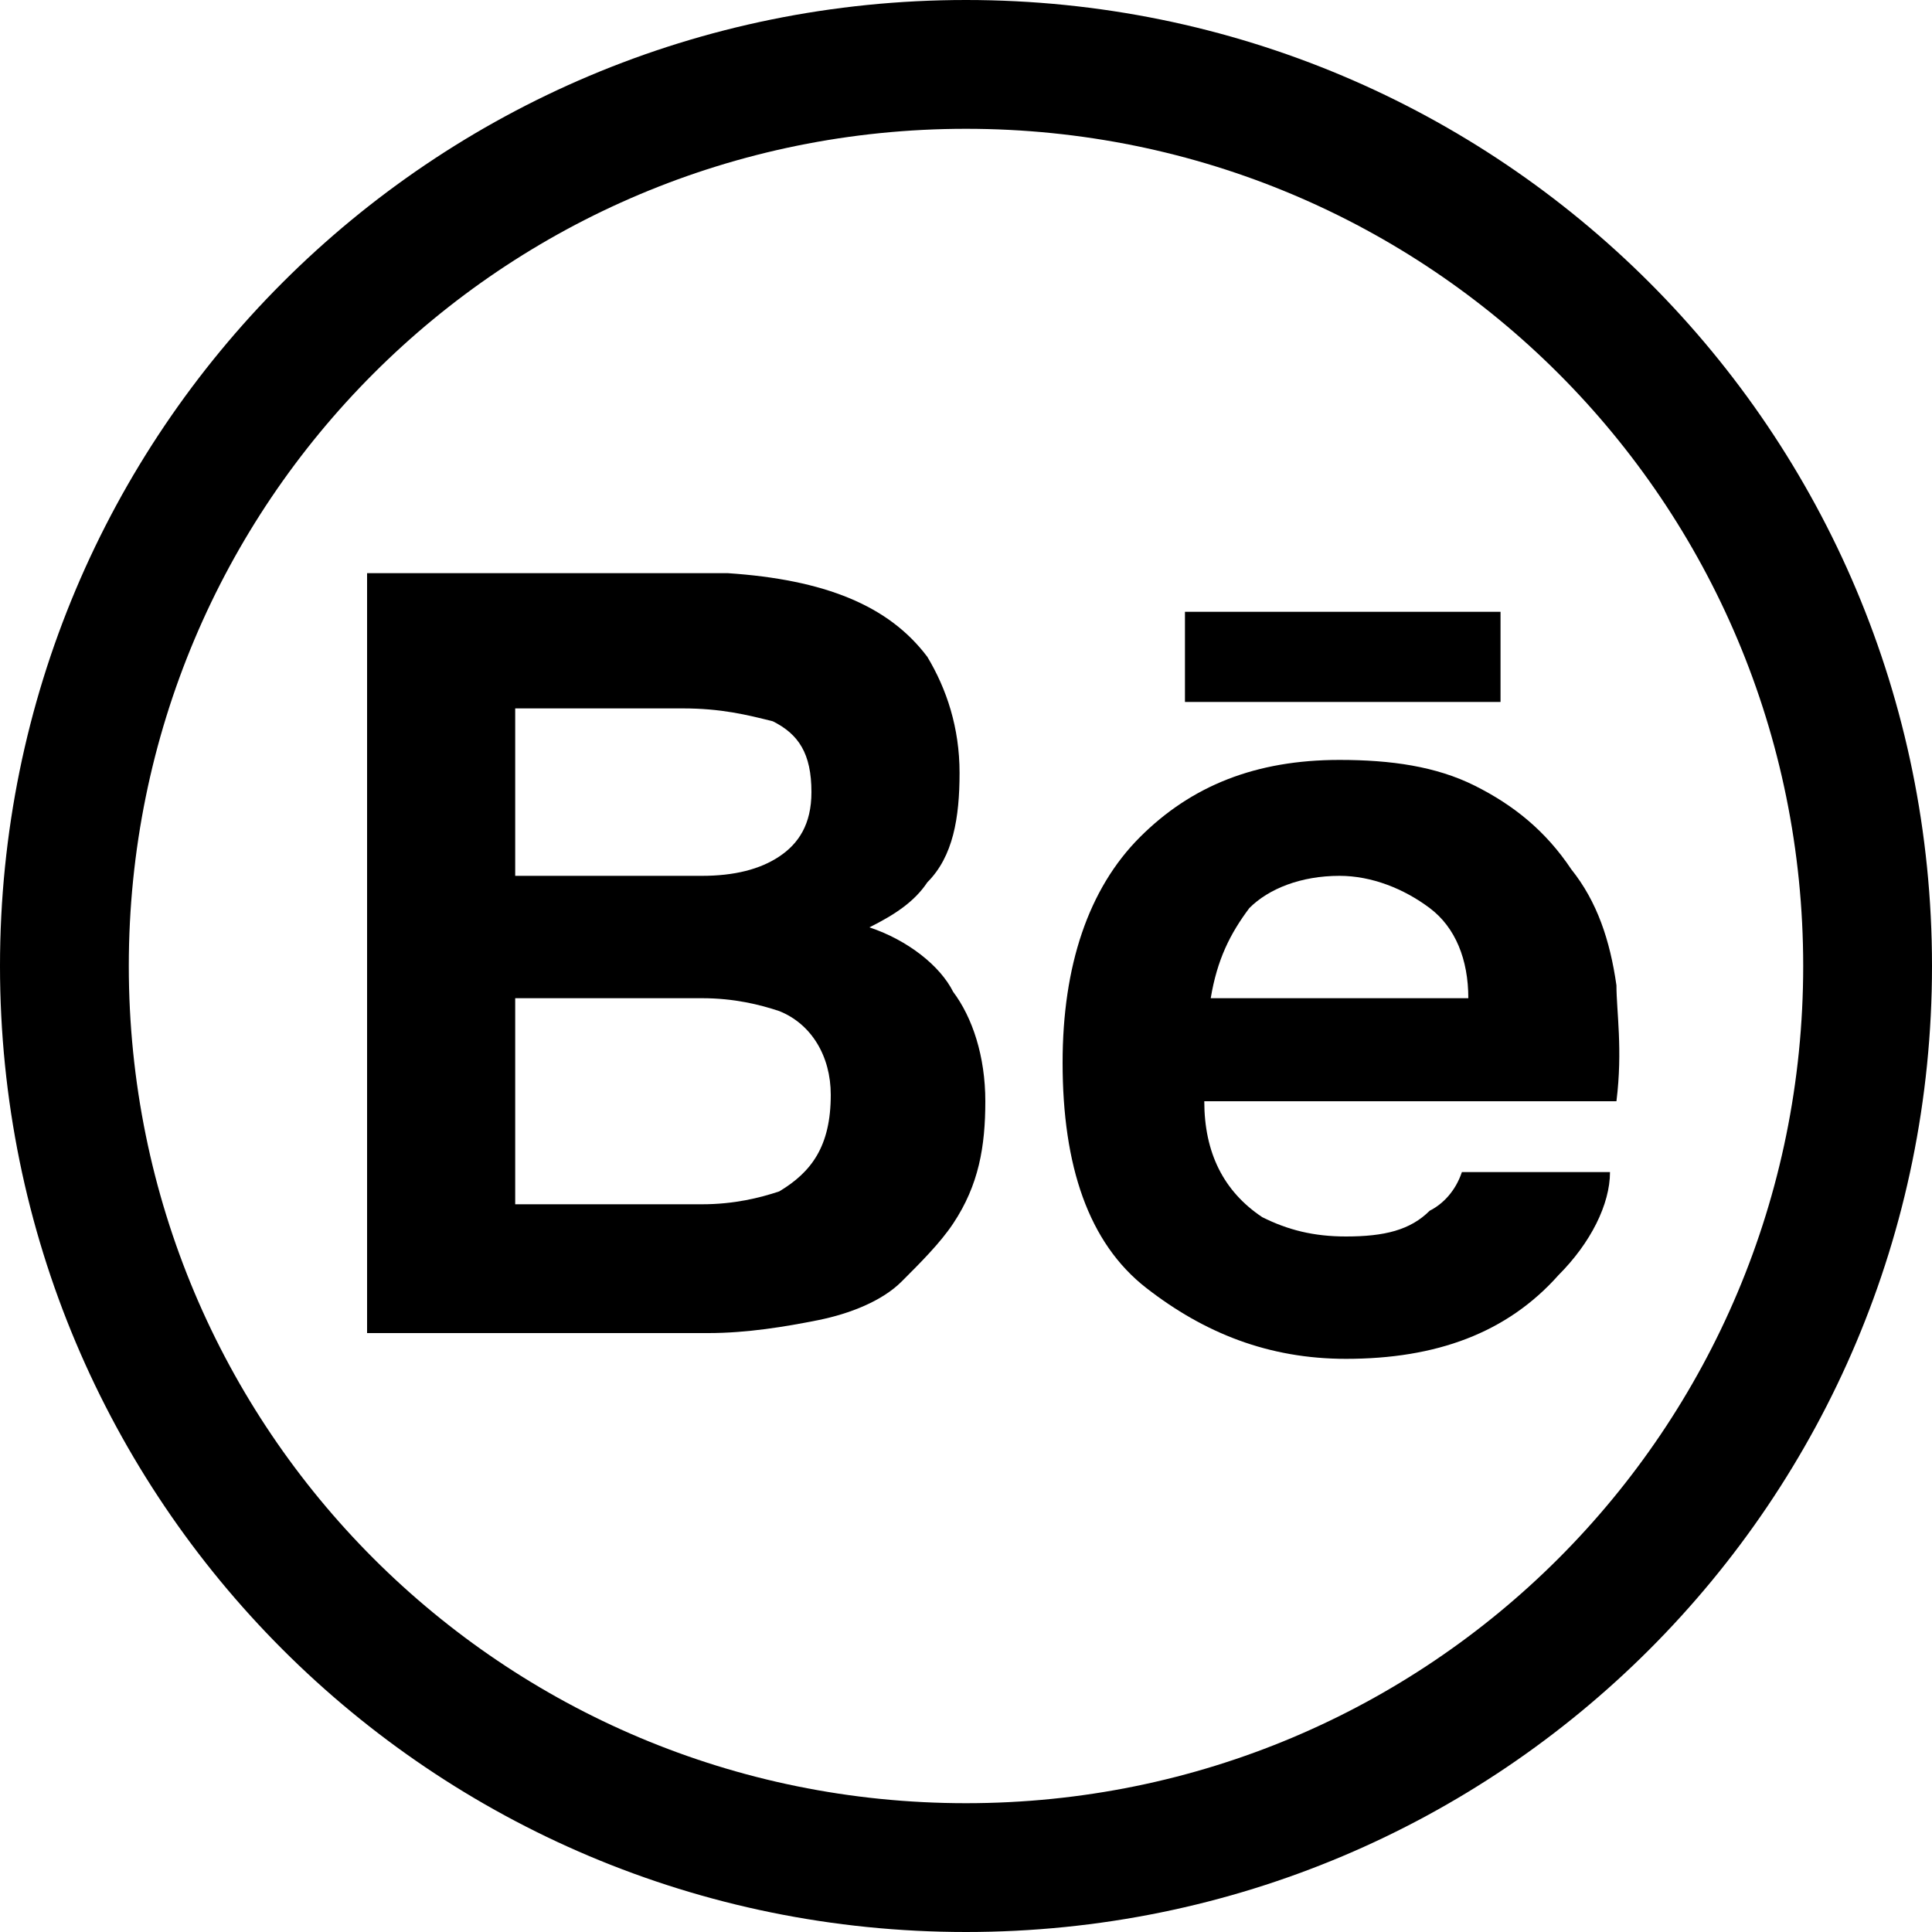
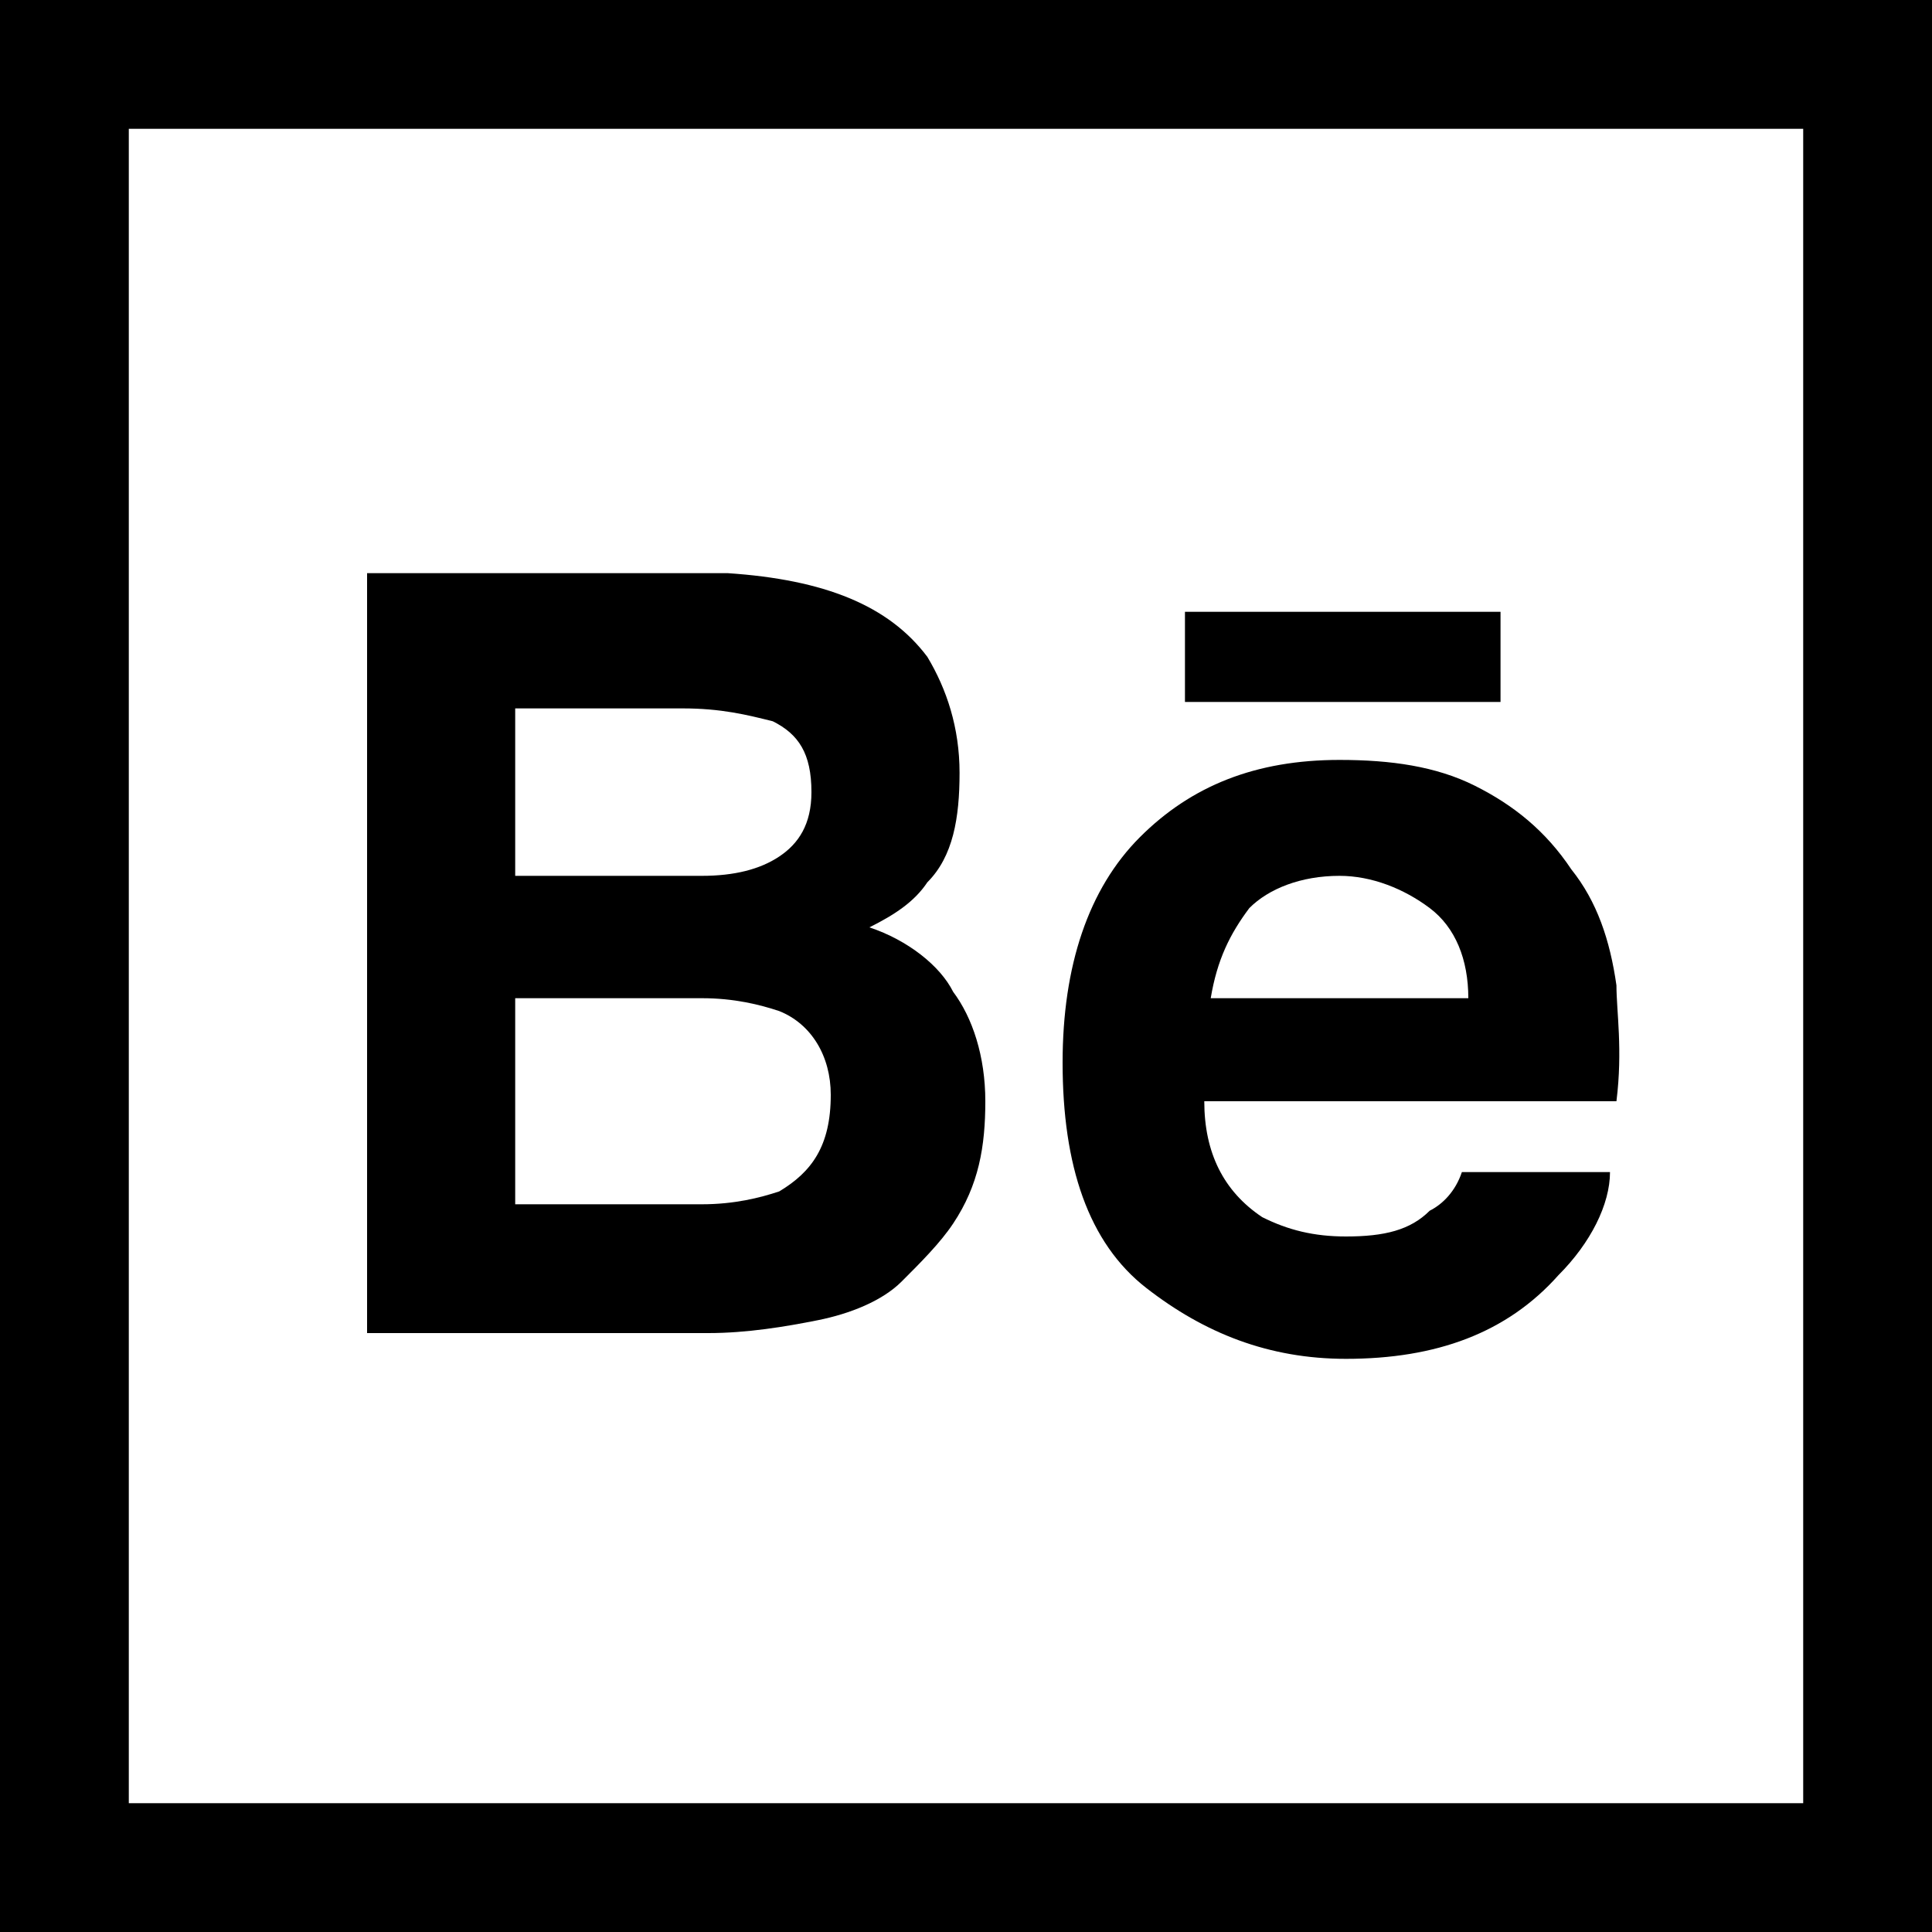
<svg xmlns="http://www.w3.org/2000/svg" version="1.1" id="Layer_1" x="0px" y="0px" viewBox="0 0 30 30" style="enable-background:new 0 0 30 30;" xml:space="preserve">
  <g>
-     <path d="M15,0C6.7,0,0,6.7,0,15s6.7,15,15,15s15-6.7,15-15S23.3,0,15,0 M15,28C7.8,28,2,22.2,2,15S7.8,2,15,2s13,5.8,13,13   S22.2,28,15,28" />
    <path d="M13.5,14.4c0.4-0.2,0.7-0.4,0.9-0.7c0.4-0.4,0.5-1,0.5-1.7s-0.2-1.3-0.5-1.8c-0.6-0.8-1.6-1.2-3.1-1.3H5.7v11.8H11   c0.6,0,1.2-0.1,1.7-0.2s1-0.3,1.3-0.6c0.3-0.3,0.6-0.6,0.8-0.9c0.4-0.6,0.5-1.2,0.5-1.9c0-0.7-0.2-1.3-0.5-1.7   C14.6,15,14.1,14.6,13.5,14.4 M8,11h2.6c0.6,0,1,0.1,1.4,0.2c0.4,0.2,0.6,0.5,0.6,1.1c0,0.5-0.2,0.8-0.5,1s-0.7,0.3-1.2,0.3H8V11   L8,11z M12.1,18.5c-0.3,0.1-0.7,0.2-1.2,0.2H8v-3.2h2.9c0.5,0,0.9,0.1,1.2,0.2c0.5,0.2,0.8,0.7,0.8,1.3   C12.9,17.8,12.6,18.2,12.1,18.5" />
    <path d="M25.1,15.3c-0.1-0.7-0.3-1.3-0.7-1.8c-0.4-0.6-0.9-1-1.5-1.3s-1.3-0.4-2.1-0.4c-1.3,0-2.3,0.4-3.1,1.2   c-0.8,0.8-1.2,2-1.2,3.5c0,1.6,0.4,2.8,1.3,3.5s1.9,1.1,3.1,1.1c1.4,0,2.5-0.4,3.3-1.3c0.5-0.5,0.8-1.1,0.8-1.6h-2.3   c-0.1,0.3-0.3,0.5-0.5,0.6c-0.3,0.3-0.7,0.4-1.3,0.4c-0.5,0-0.9-0.1-1.3-0.3c-0.6-0.4-0.9-1-0.9-1.8h6.4   C25.2,16.3,25.1,15.7,25.1,15.3 M18.8,15.5c0.1-0.6,0.3-1,0.6-1.4c0.3-0.3,0.8-0.5,1.4-0.5c0.5,0,1,0.2,1.4,0.5s0.6,0.8,0.6,1.4   H18.8L18.8,15.5z" />
    <rect x="18.4" y="9.5" width="4.9" height="1.4" />
  </g>
+   <g>
+     <path d="M28,2v26H2V2H28 M30,0H0v30h30V0L30,0z" />
+   </g>
</svg>
